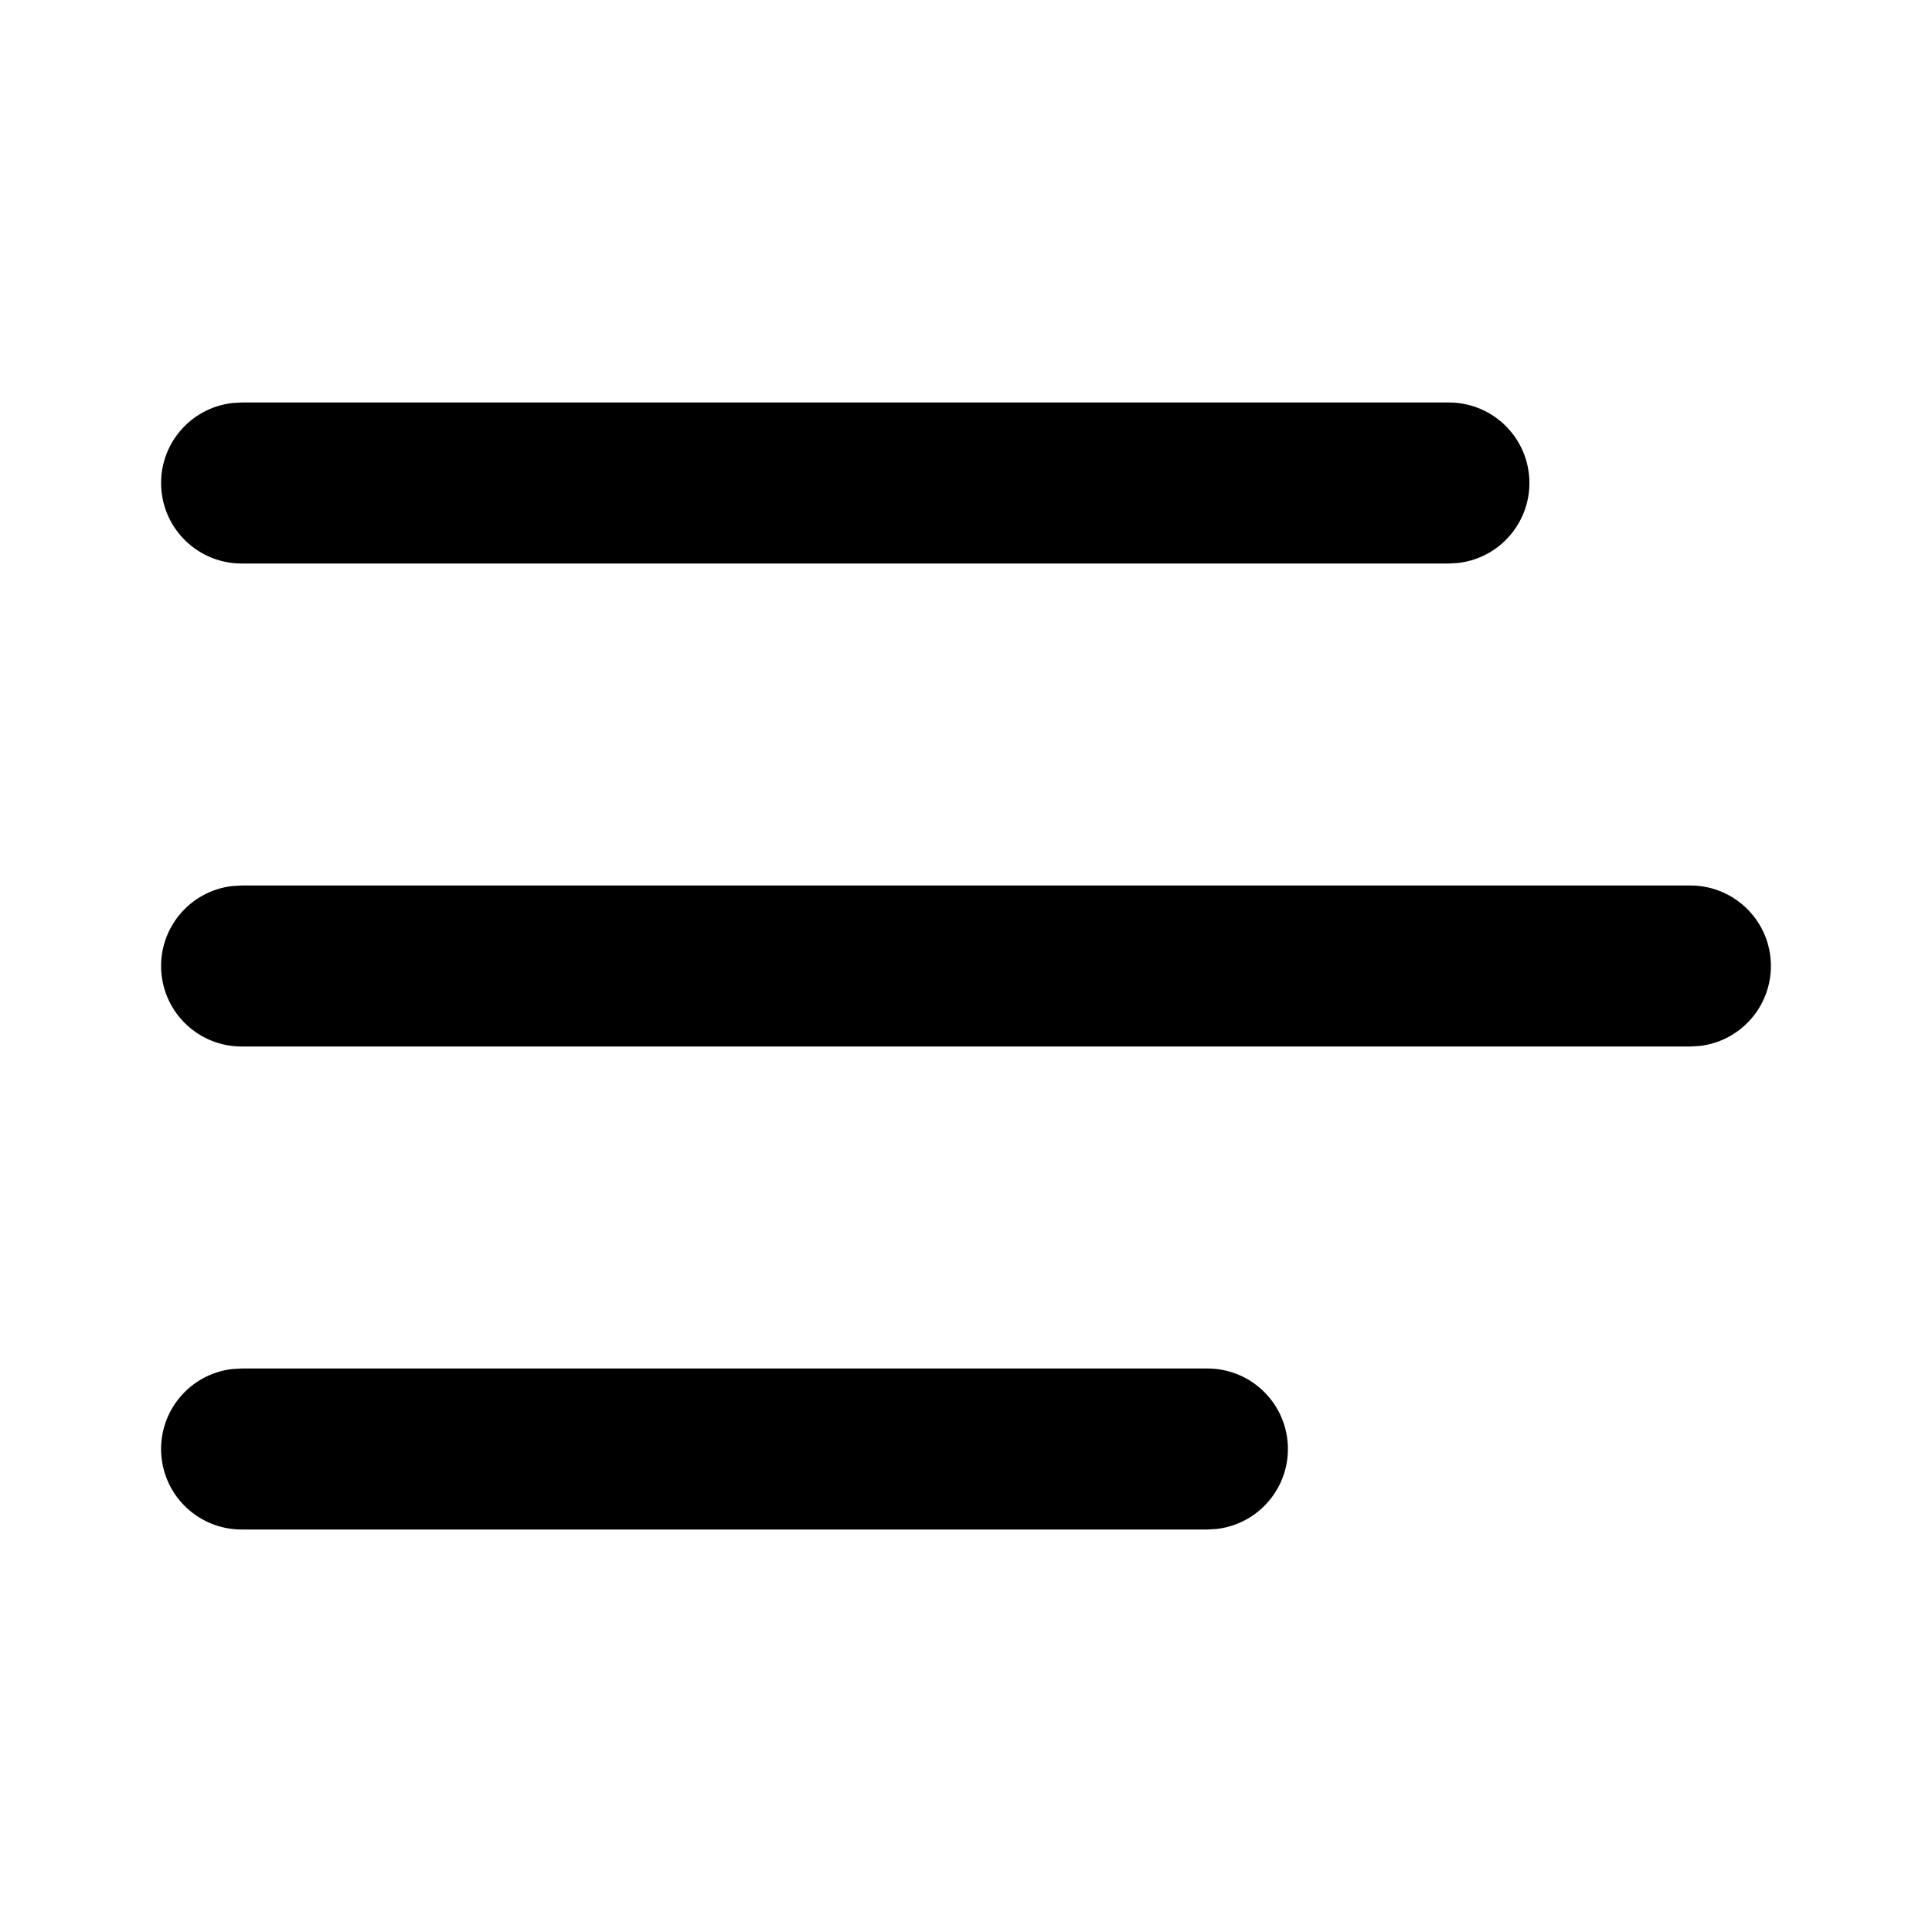
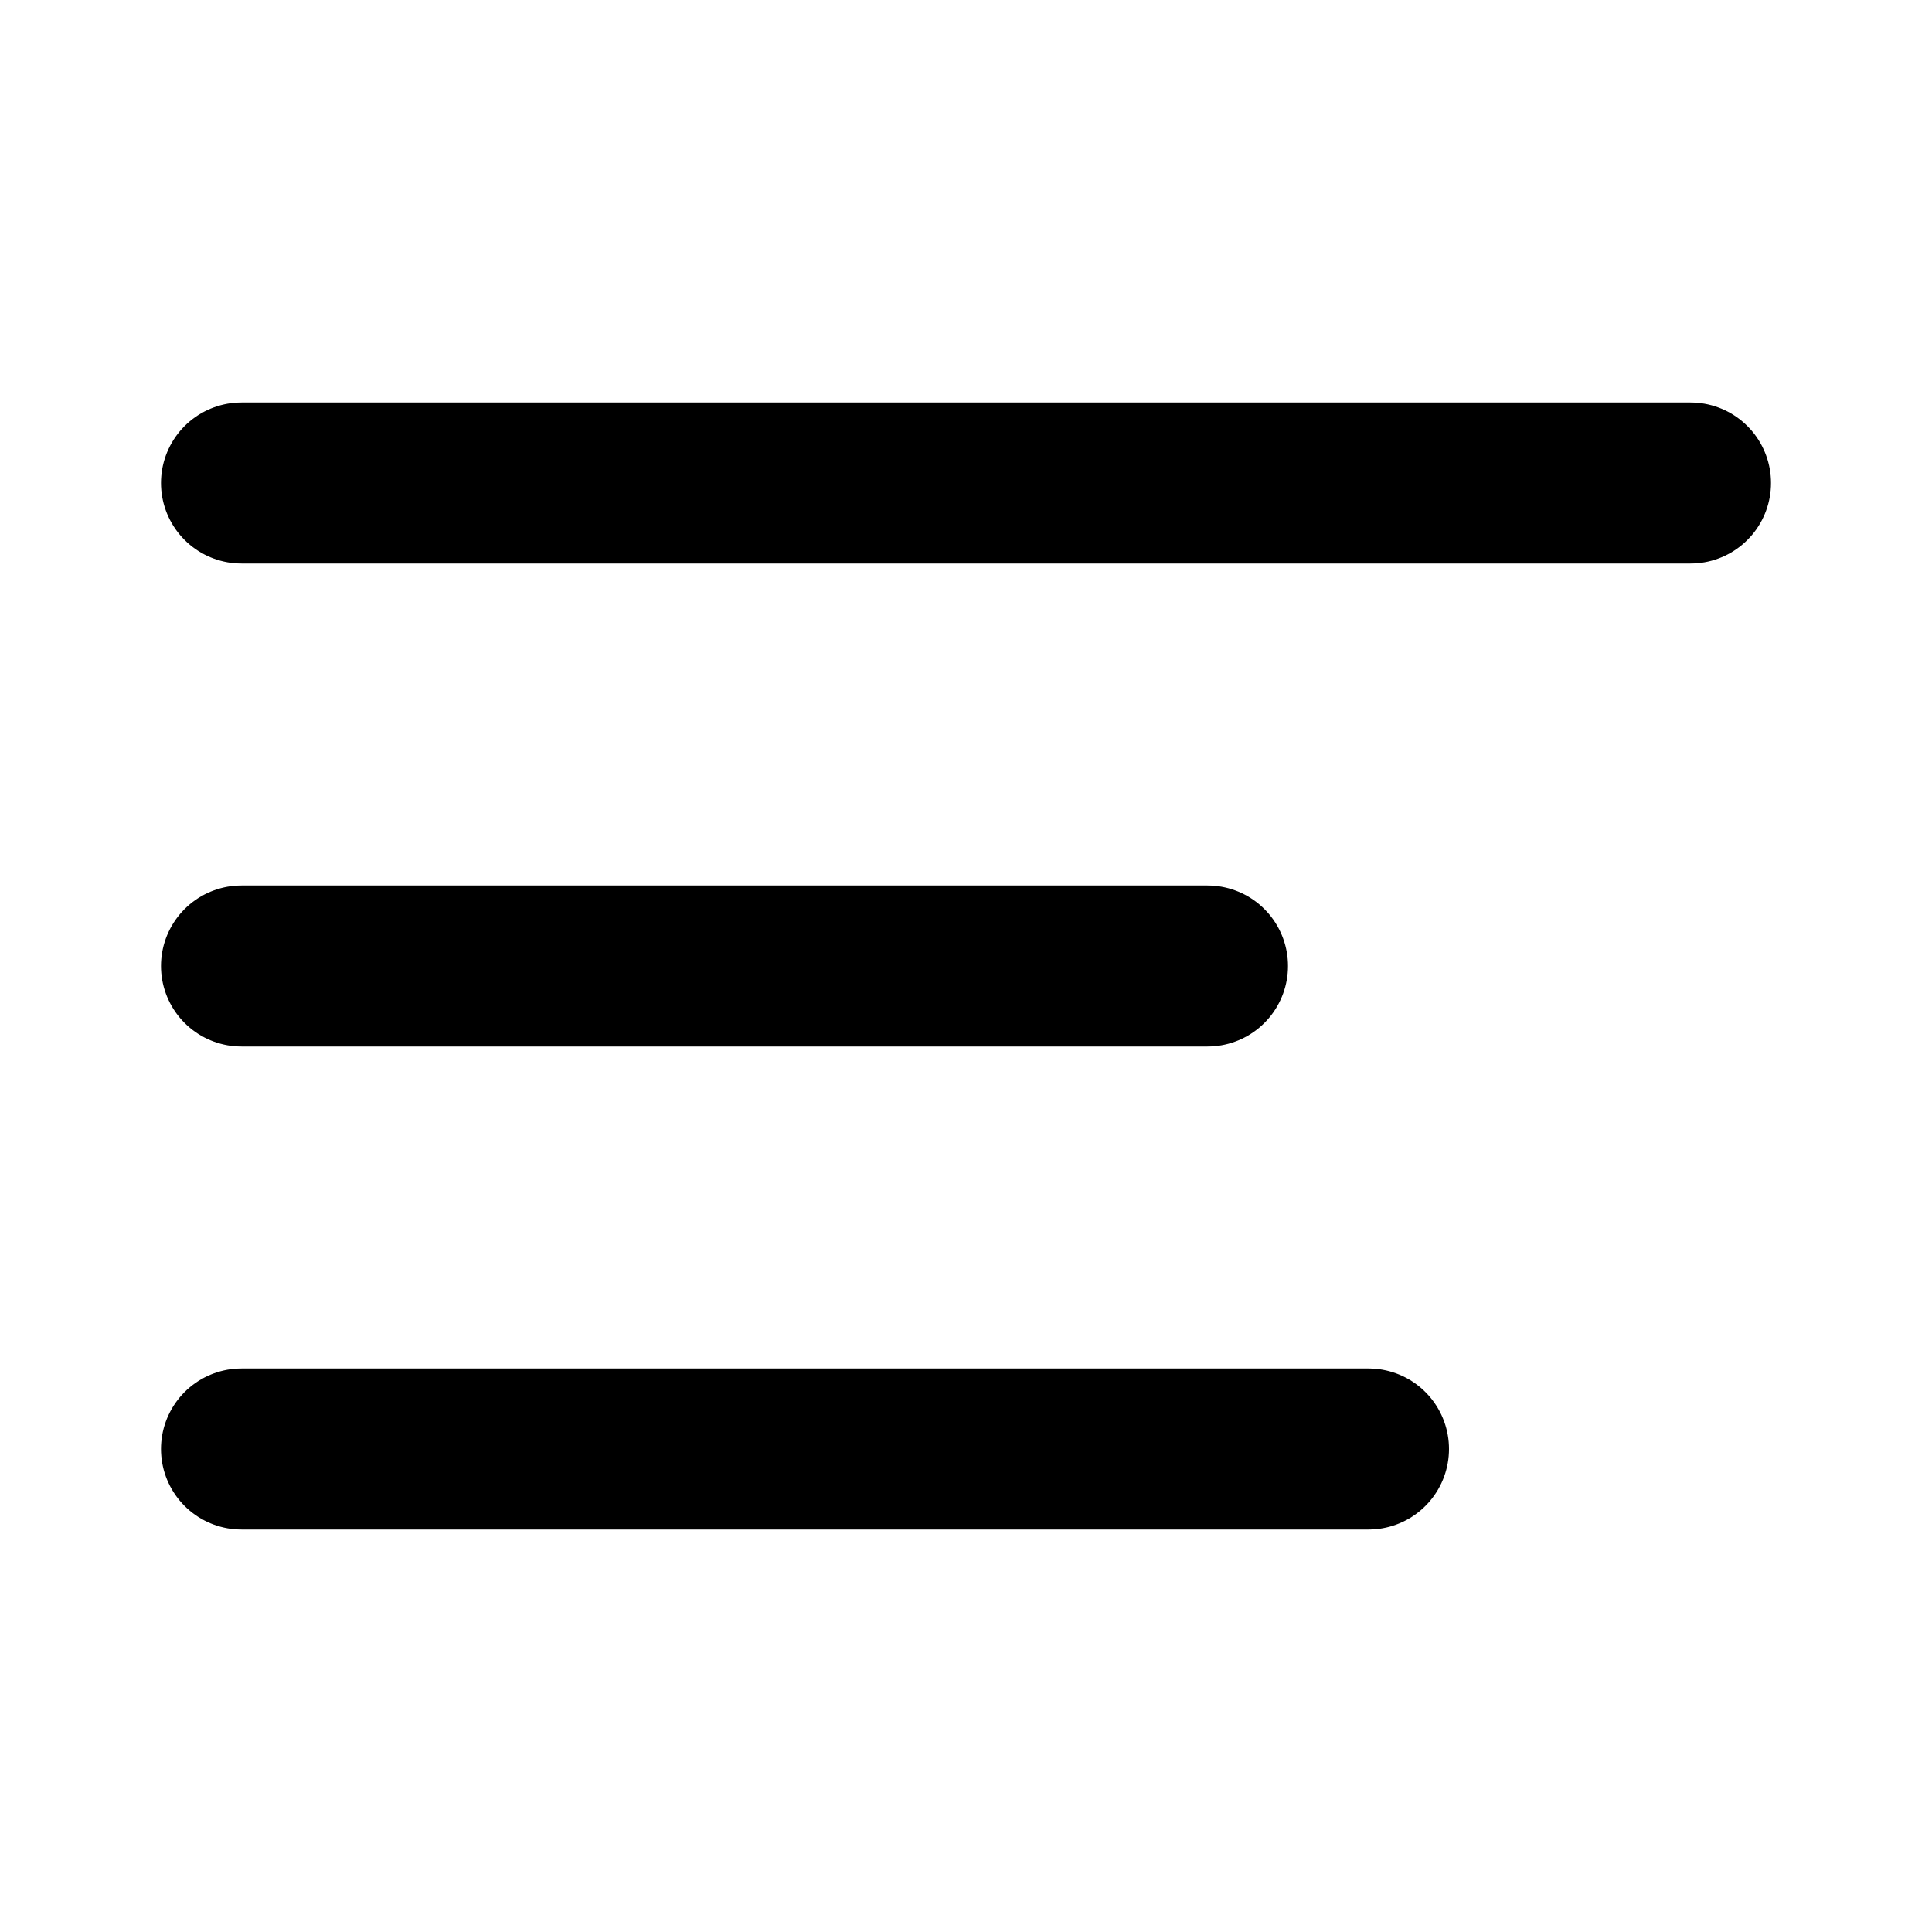
<svg xmlns="http://www.w3.org/2000/svg" width="32" height="32" viewBox="0 0 24 24">
-   <path fill="currentColor" d="M3 17h12a1 1 0 0 1 .117 1.993L15 19H3a1 1 0 0 1-.117-1.993zh12zm0-6h18a1 1 0 0 1 .117 1.993L21 13H3a1 1 0 0 1-.117-1.993zh18zm0-6h15a1 1 0 0 1 .117 1.993L18 7H3a1 1 0 0 1-.117-1.993zh15z" />
+   <path fill="none" stroke="currentColor" stroke-linecap="round" stroke-linejoin="round" stroke-width="2" d="M21 6H3m12 6H3m14 6H3" />
</svg>
